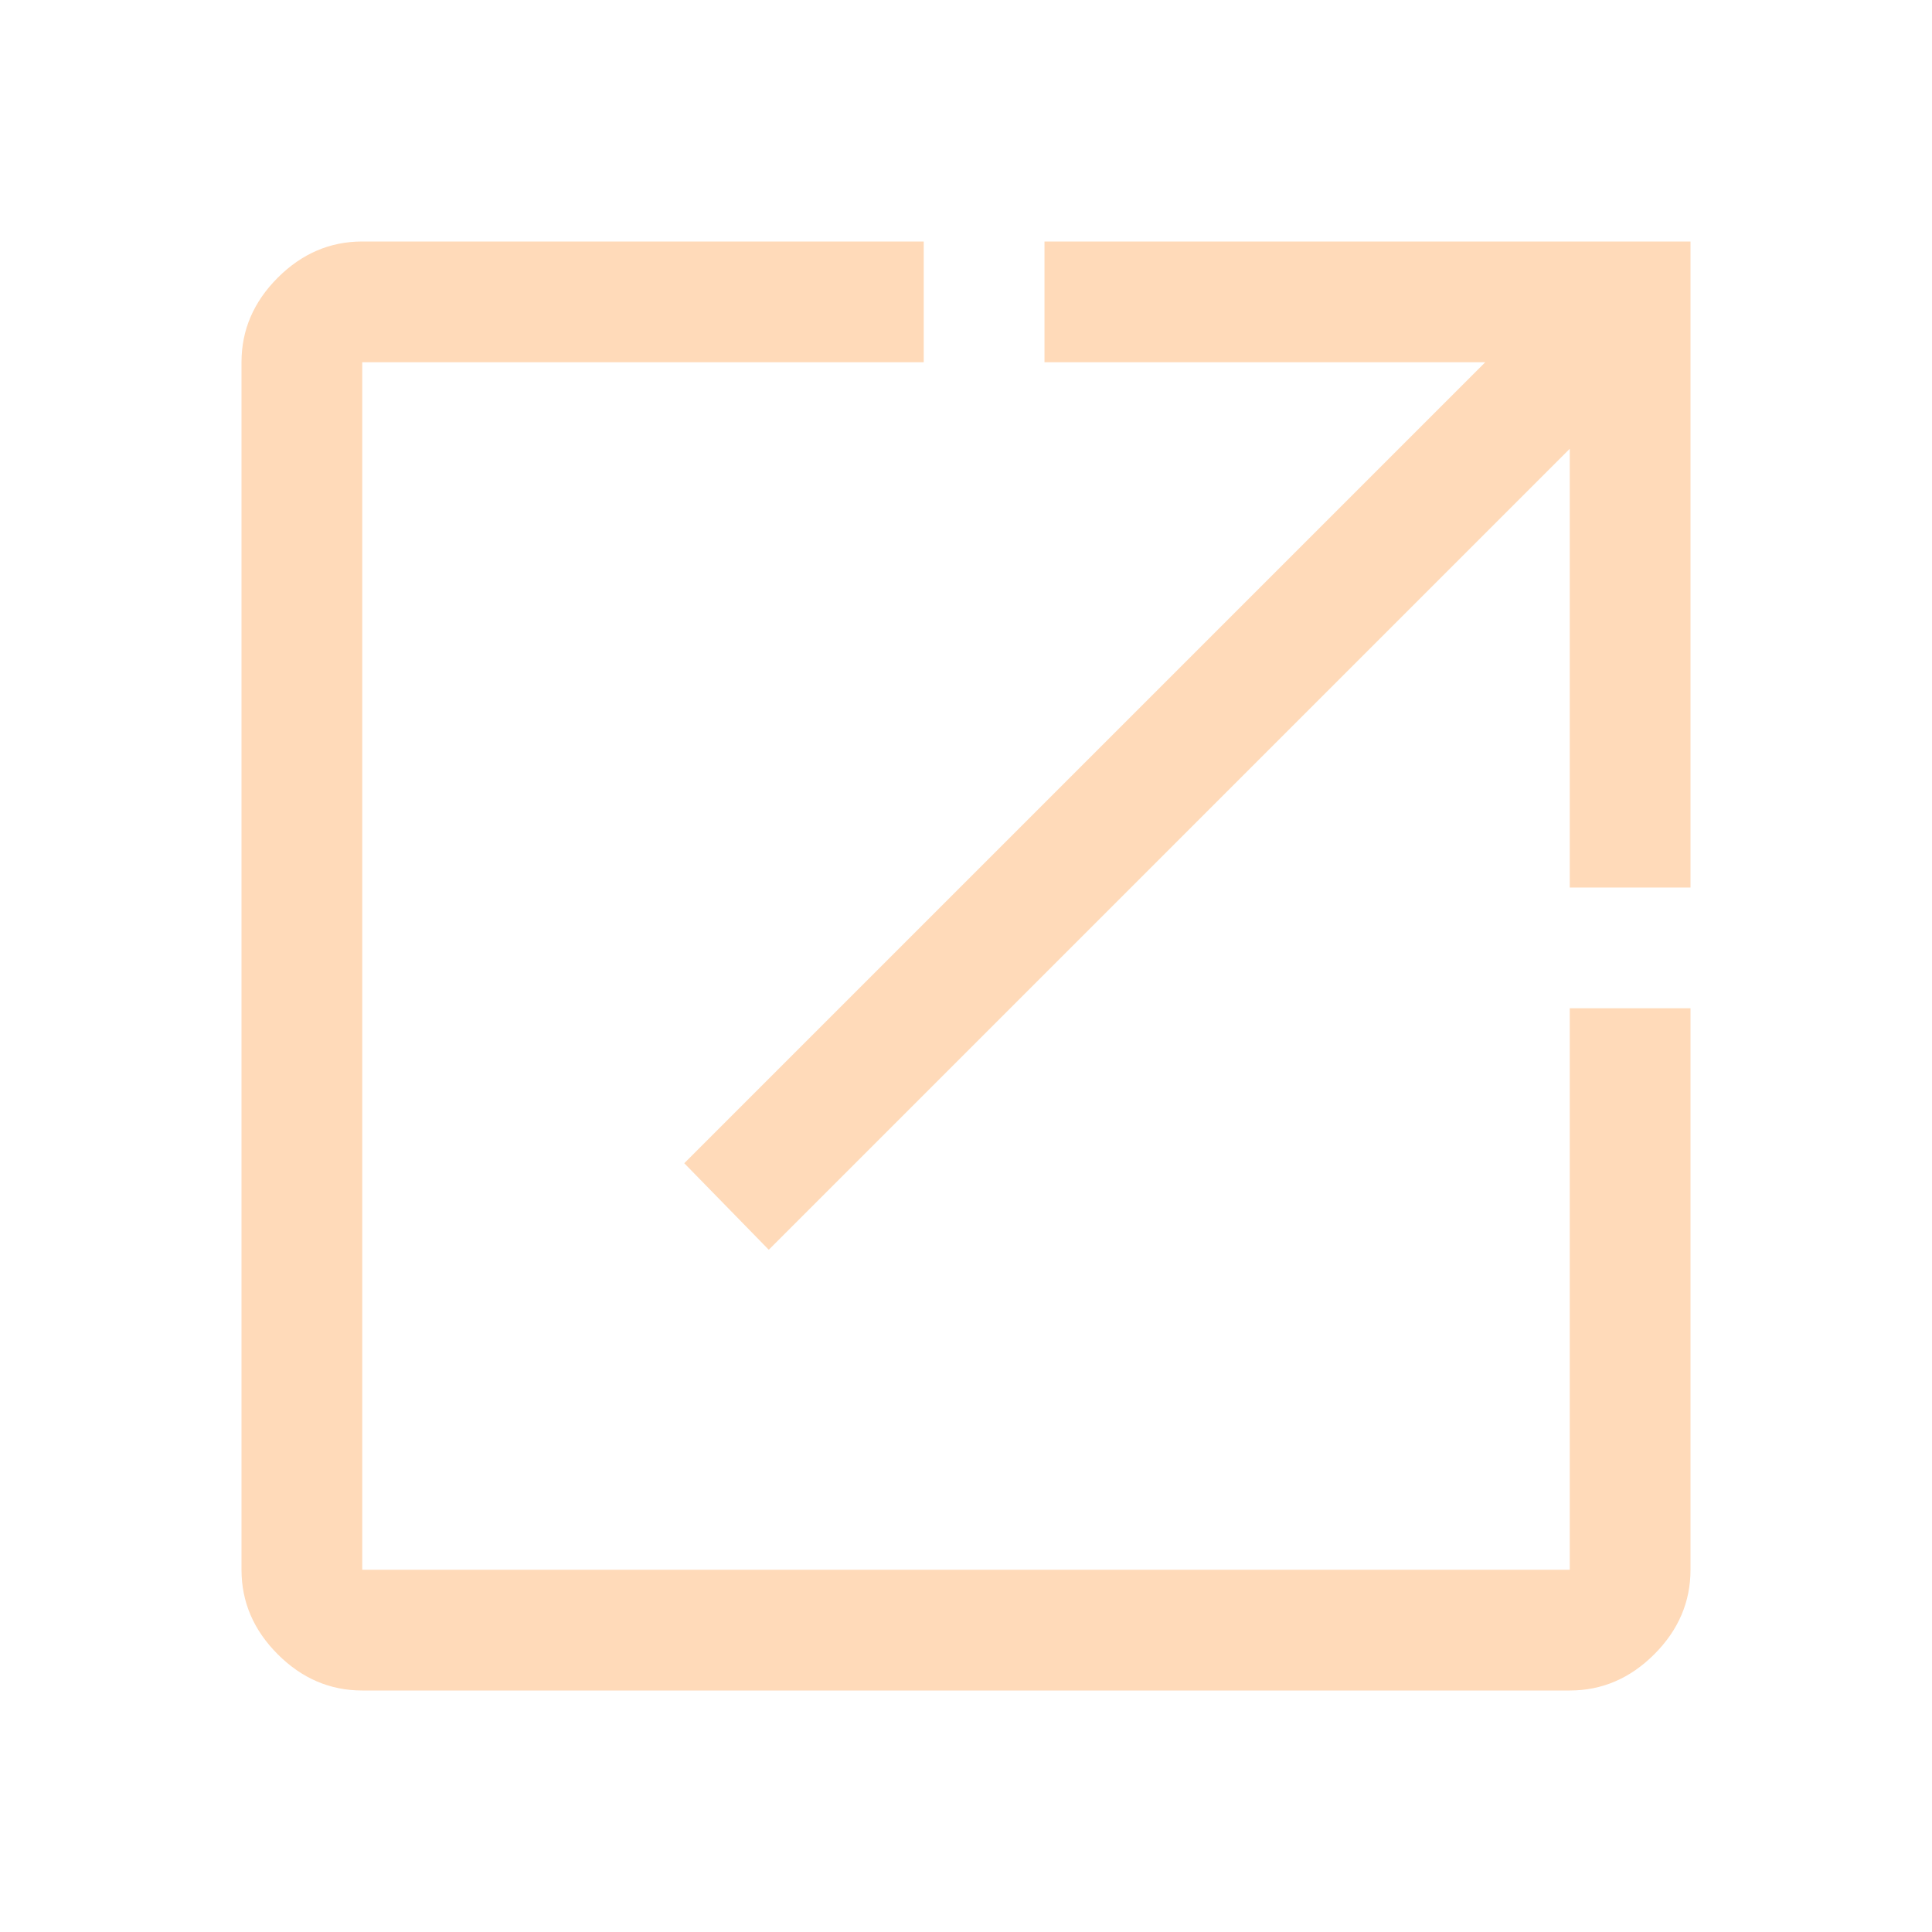
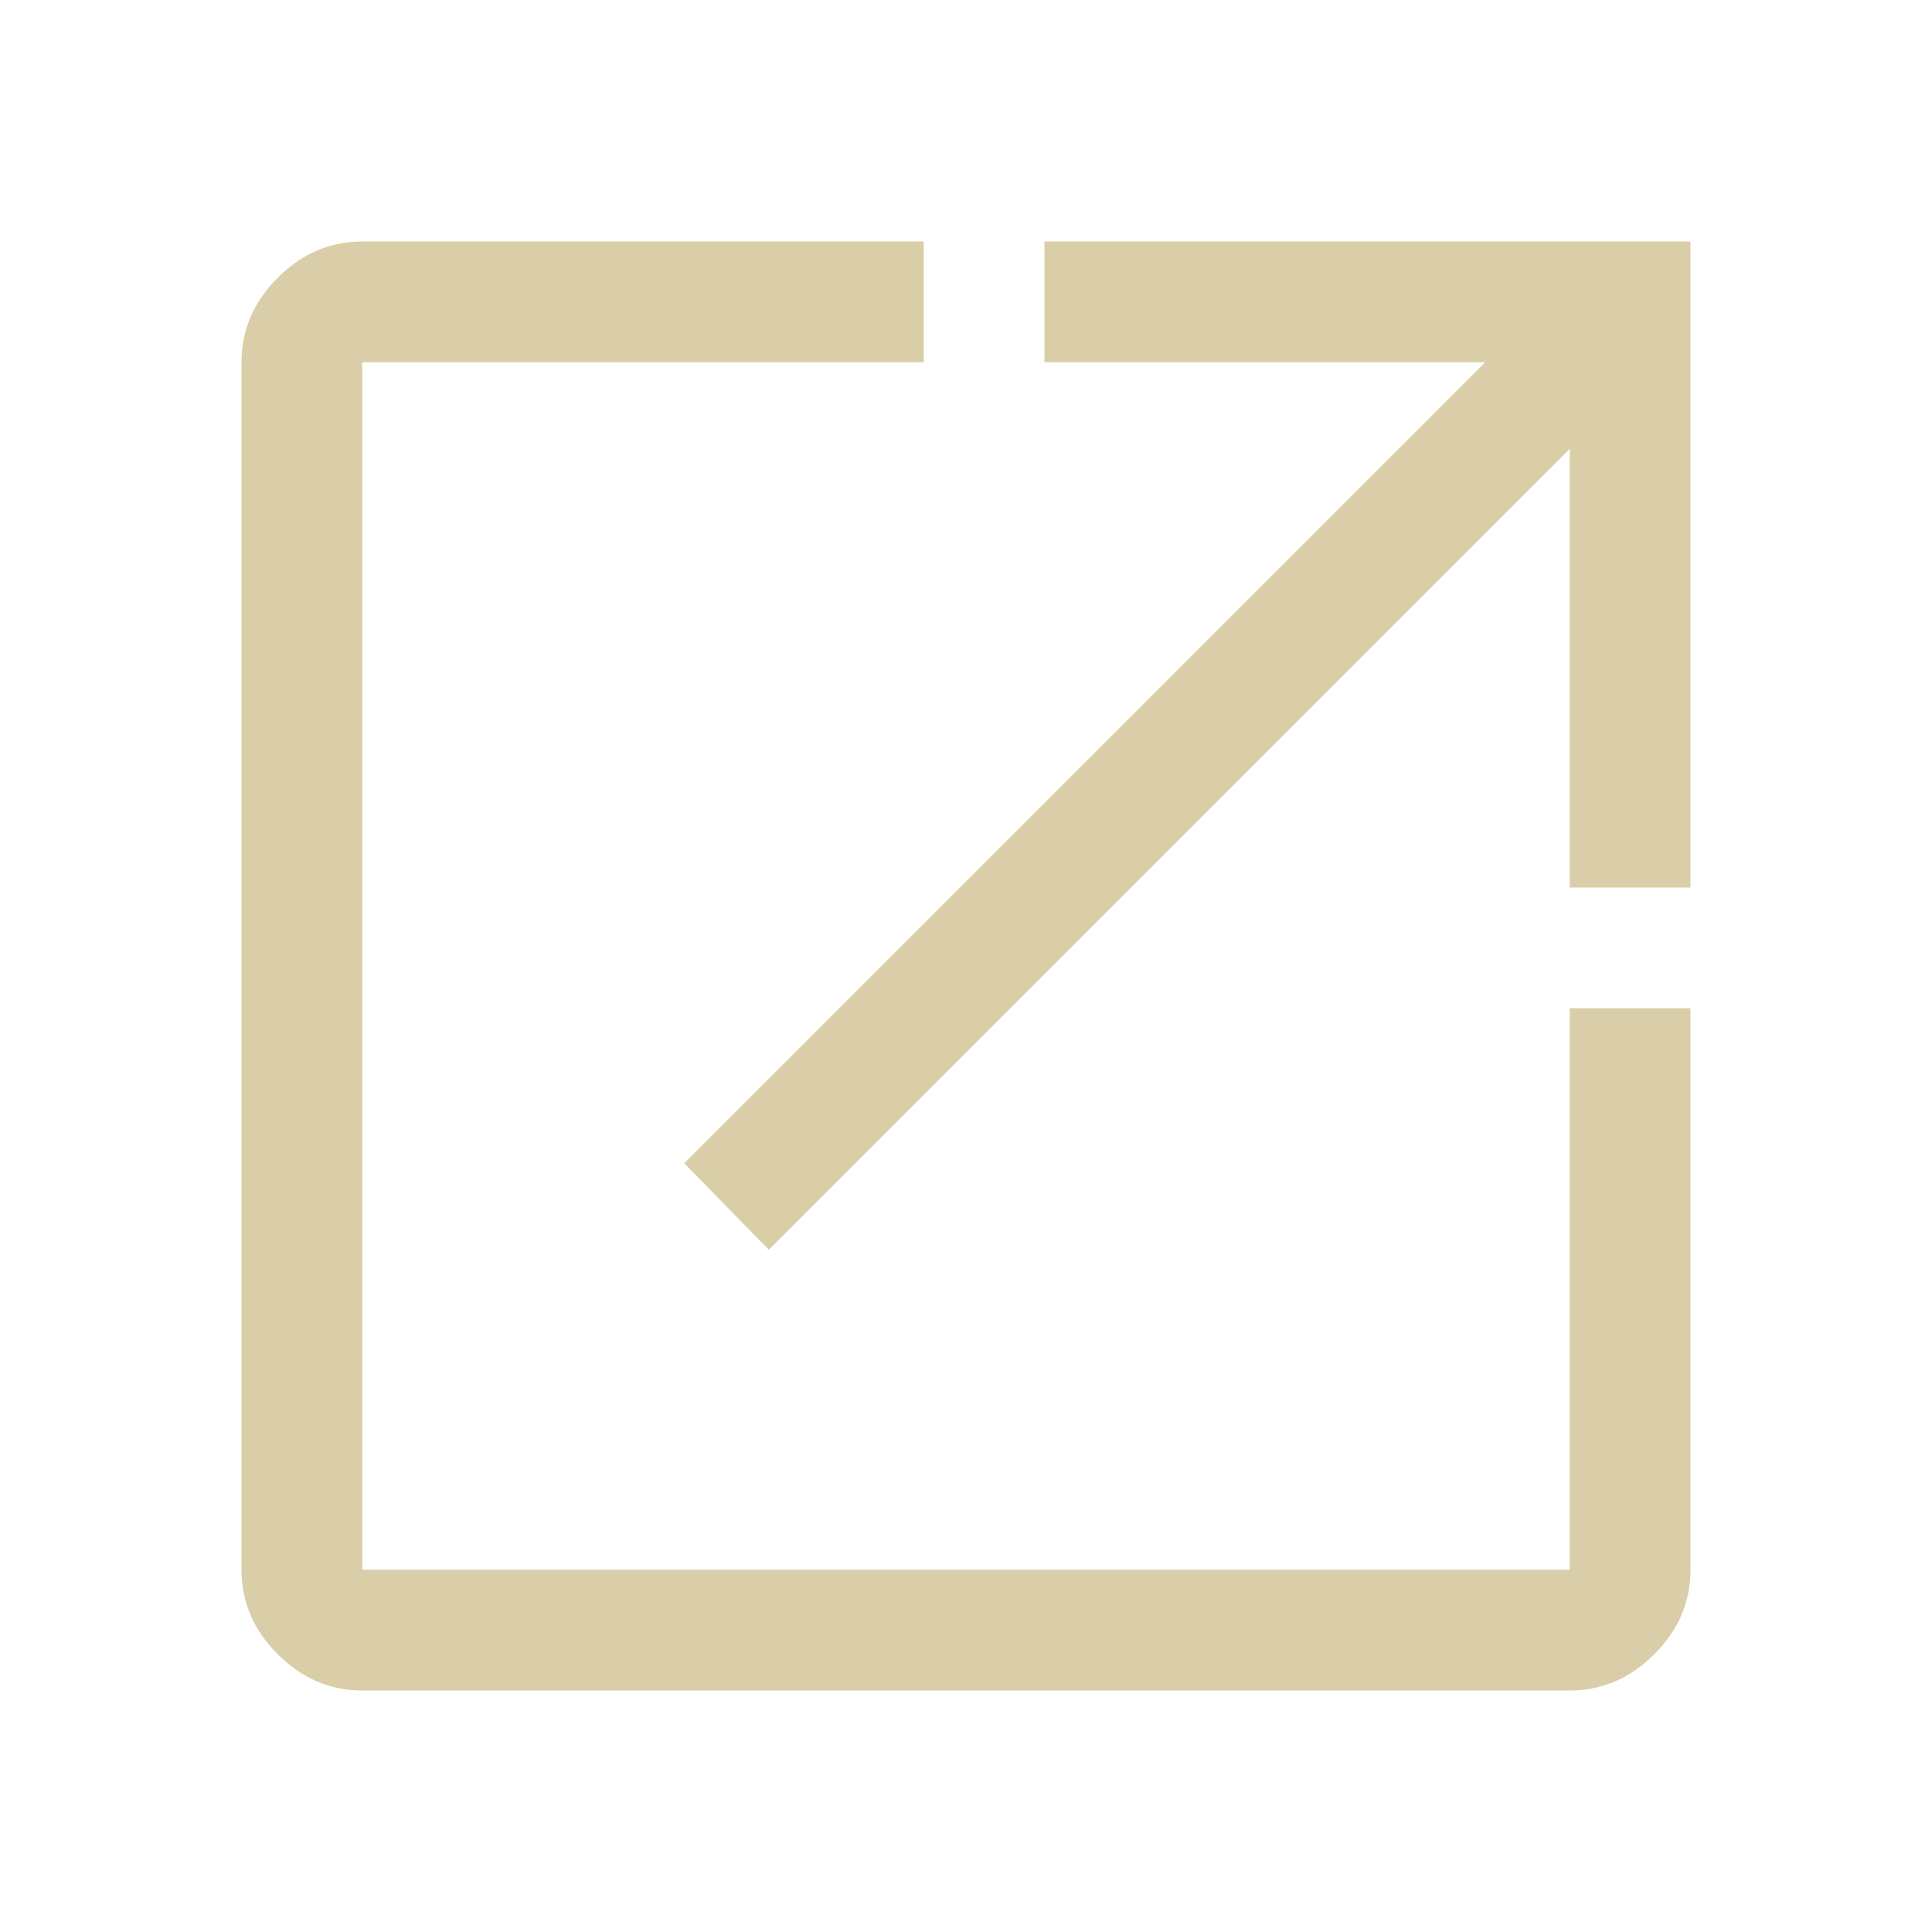
- <svg xmlns="http://www.w3.org/2000/svg" height="48px" viewBox="0 -960 960 960" width="48px" fill="#ffdab9">
+ <svg xmlns="http://www.w3.org/2000/svg" height="48px" viewBox="0 -960 960 960" width="48px" fill="#d9cea7">
  <path d="M180-120q-24 0-42-18t-18-42v-600q0-24 18-42t42-18h279v60H180v600h600v-279h60v279q0 24-18 42t-42 18H180Zm202-219-42-43 398-398H519v-60h321v321h-60v-218L382-339Z" />
</svg>
